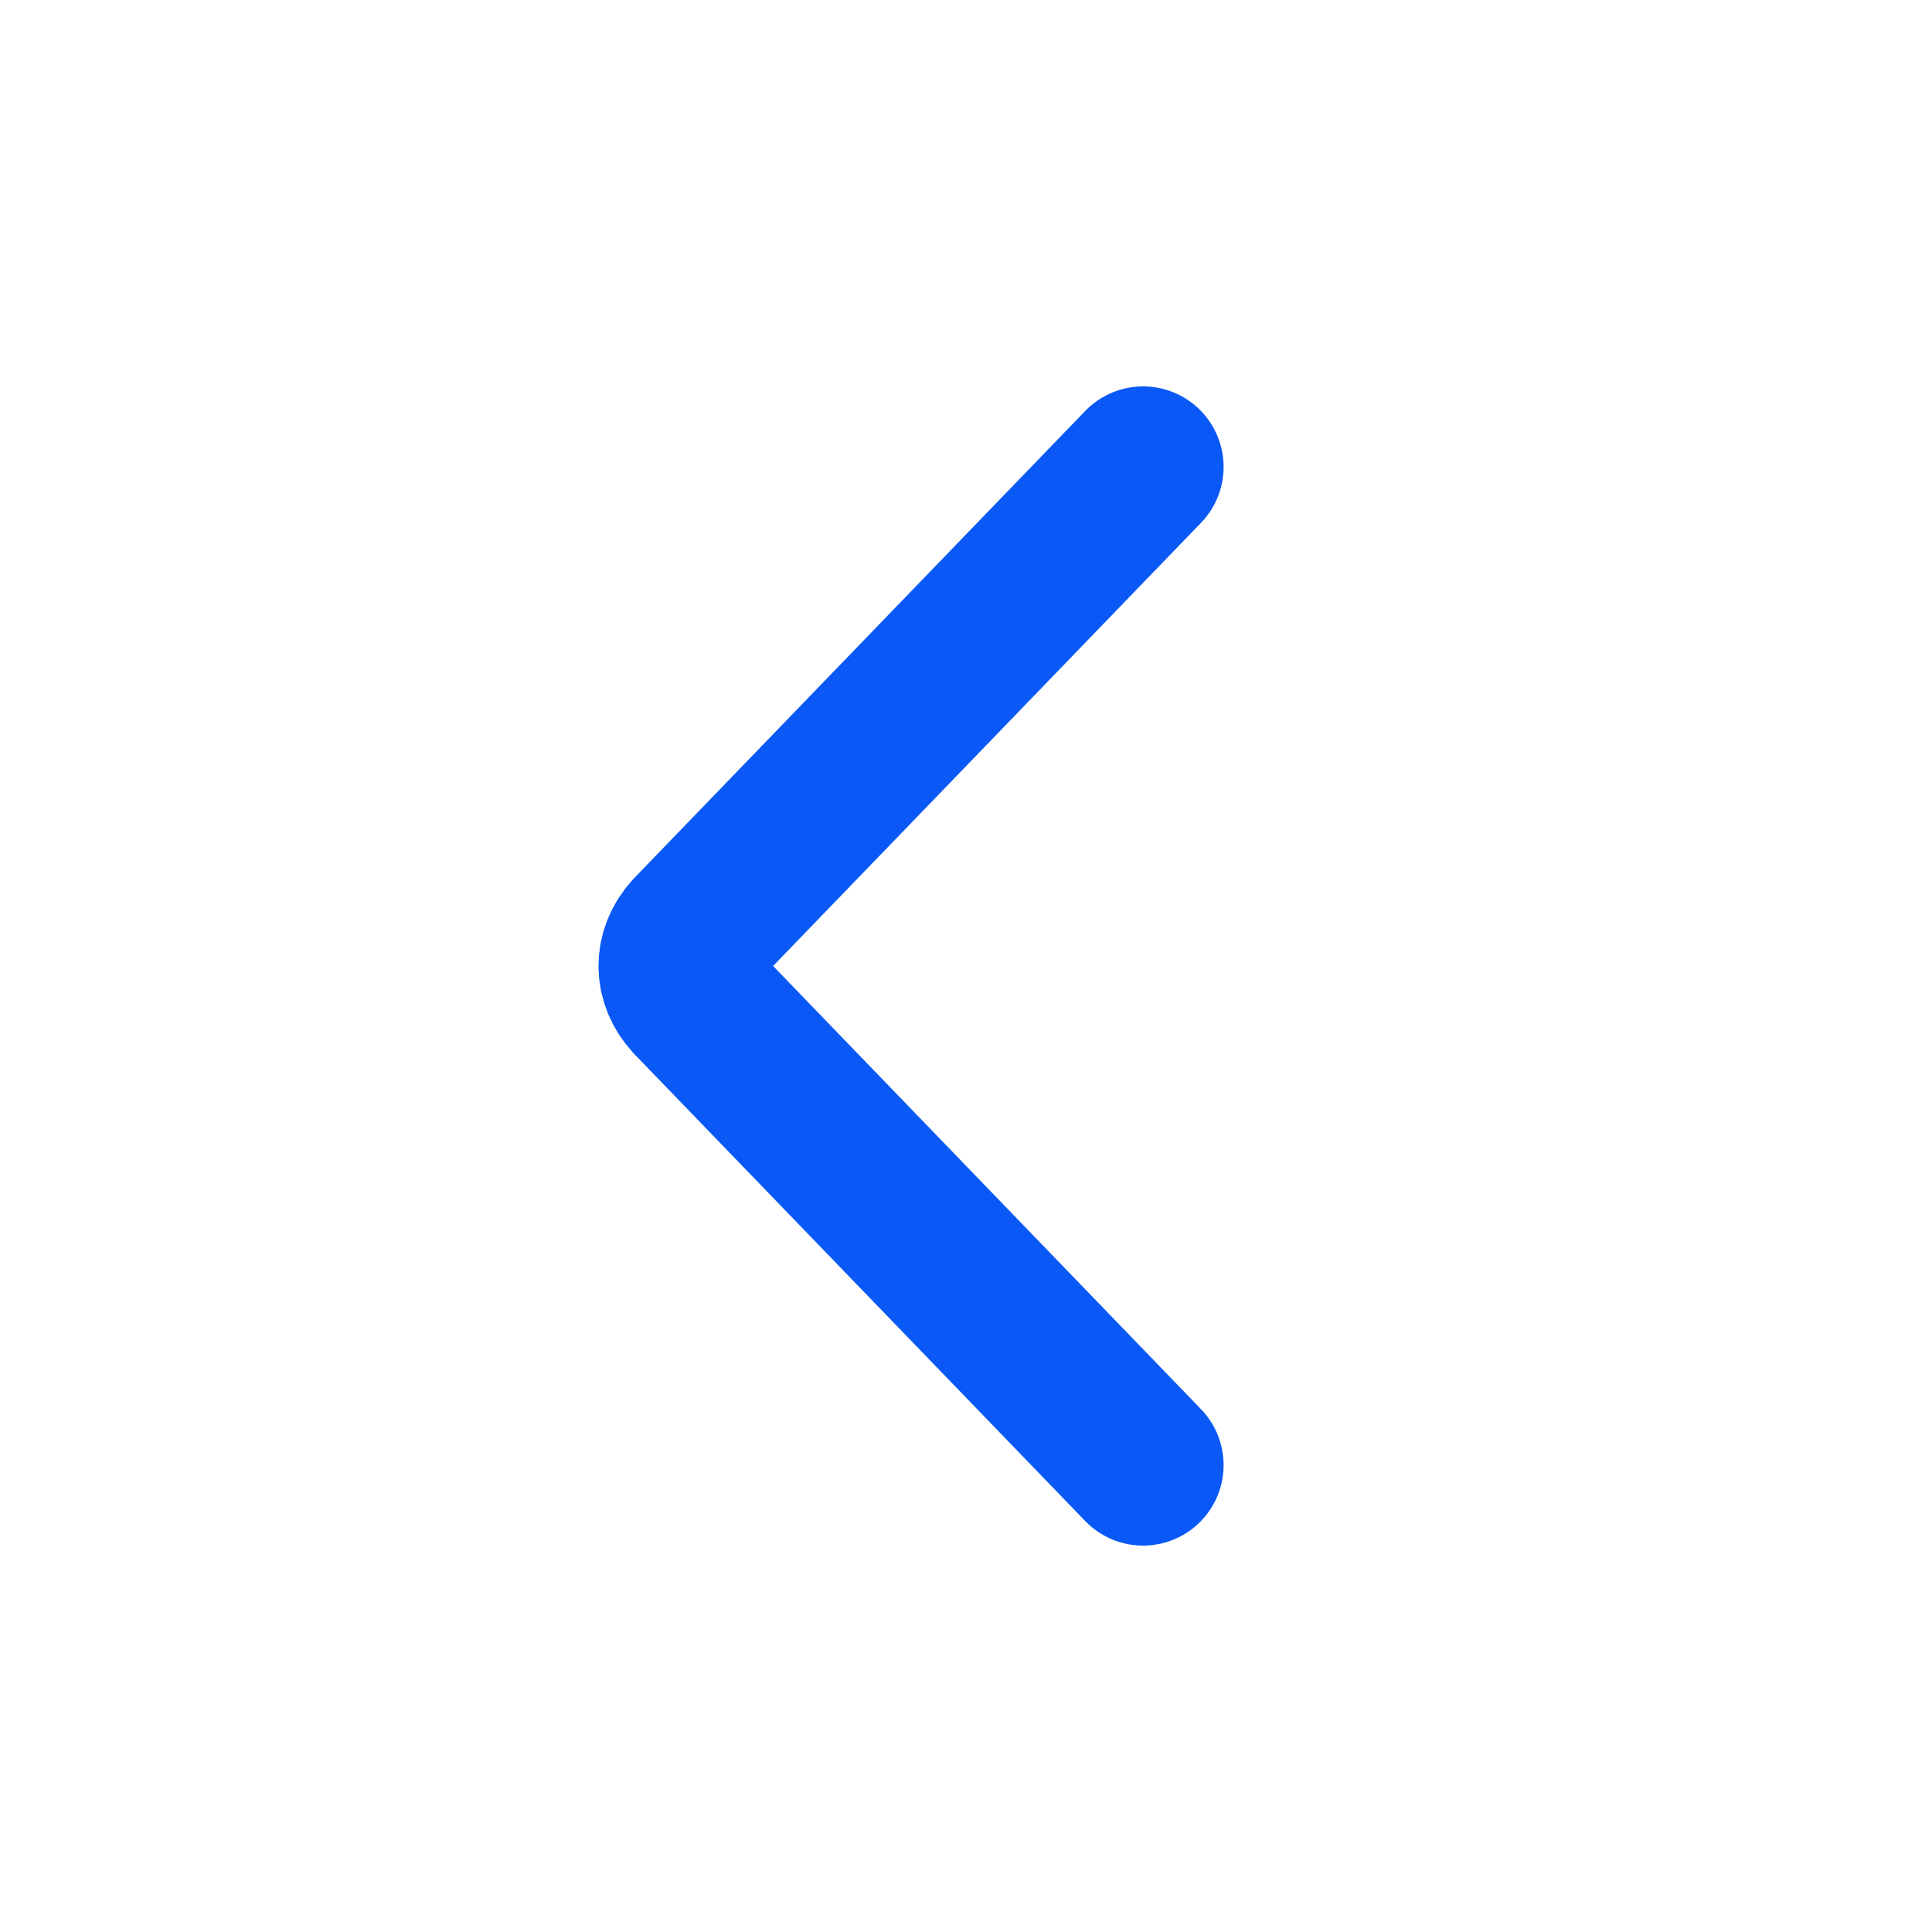
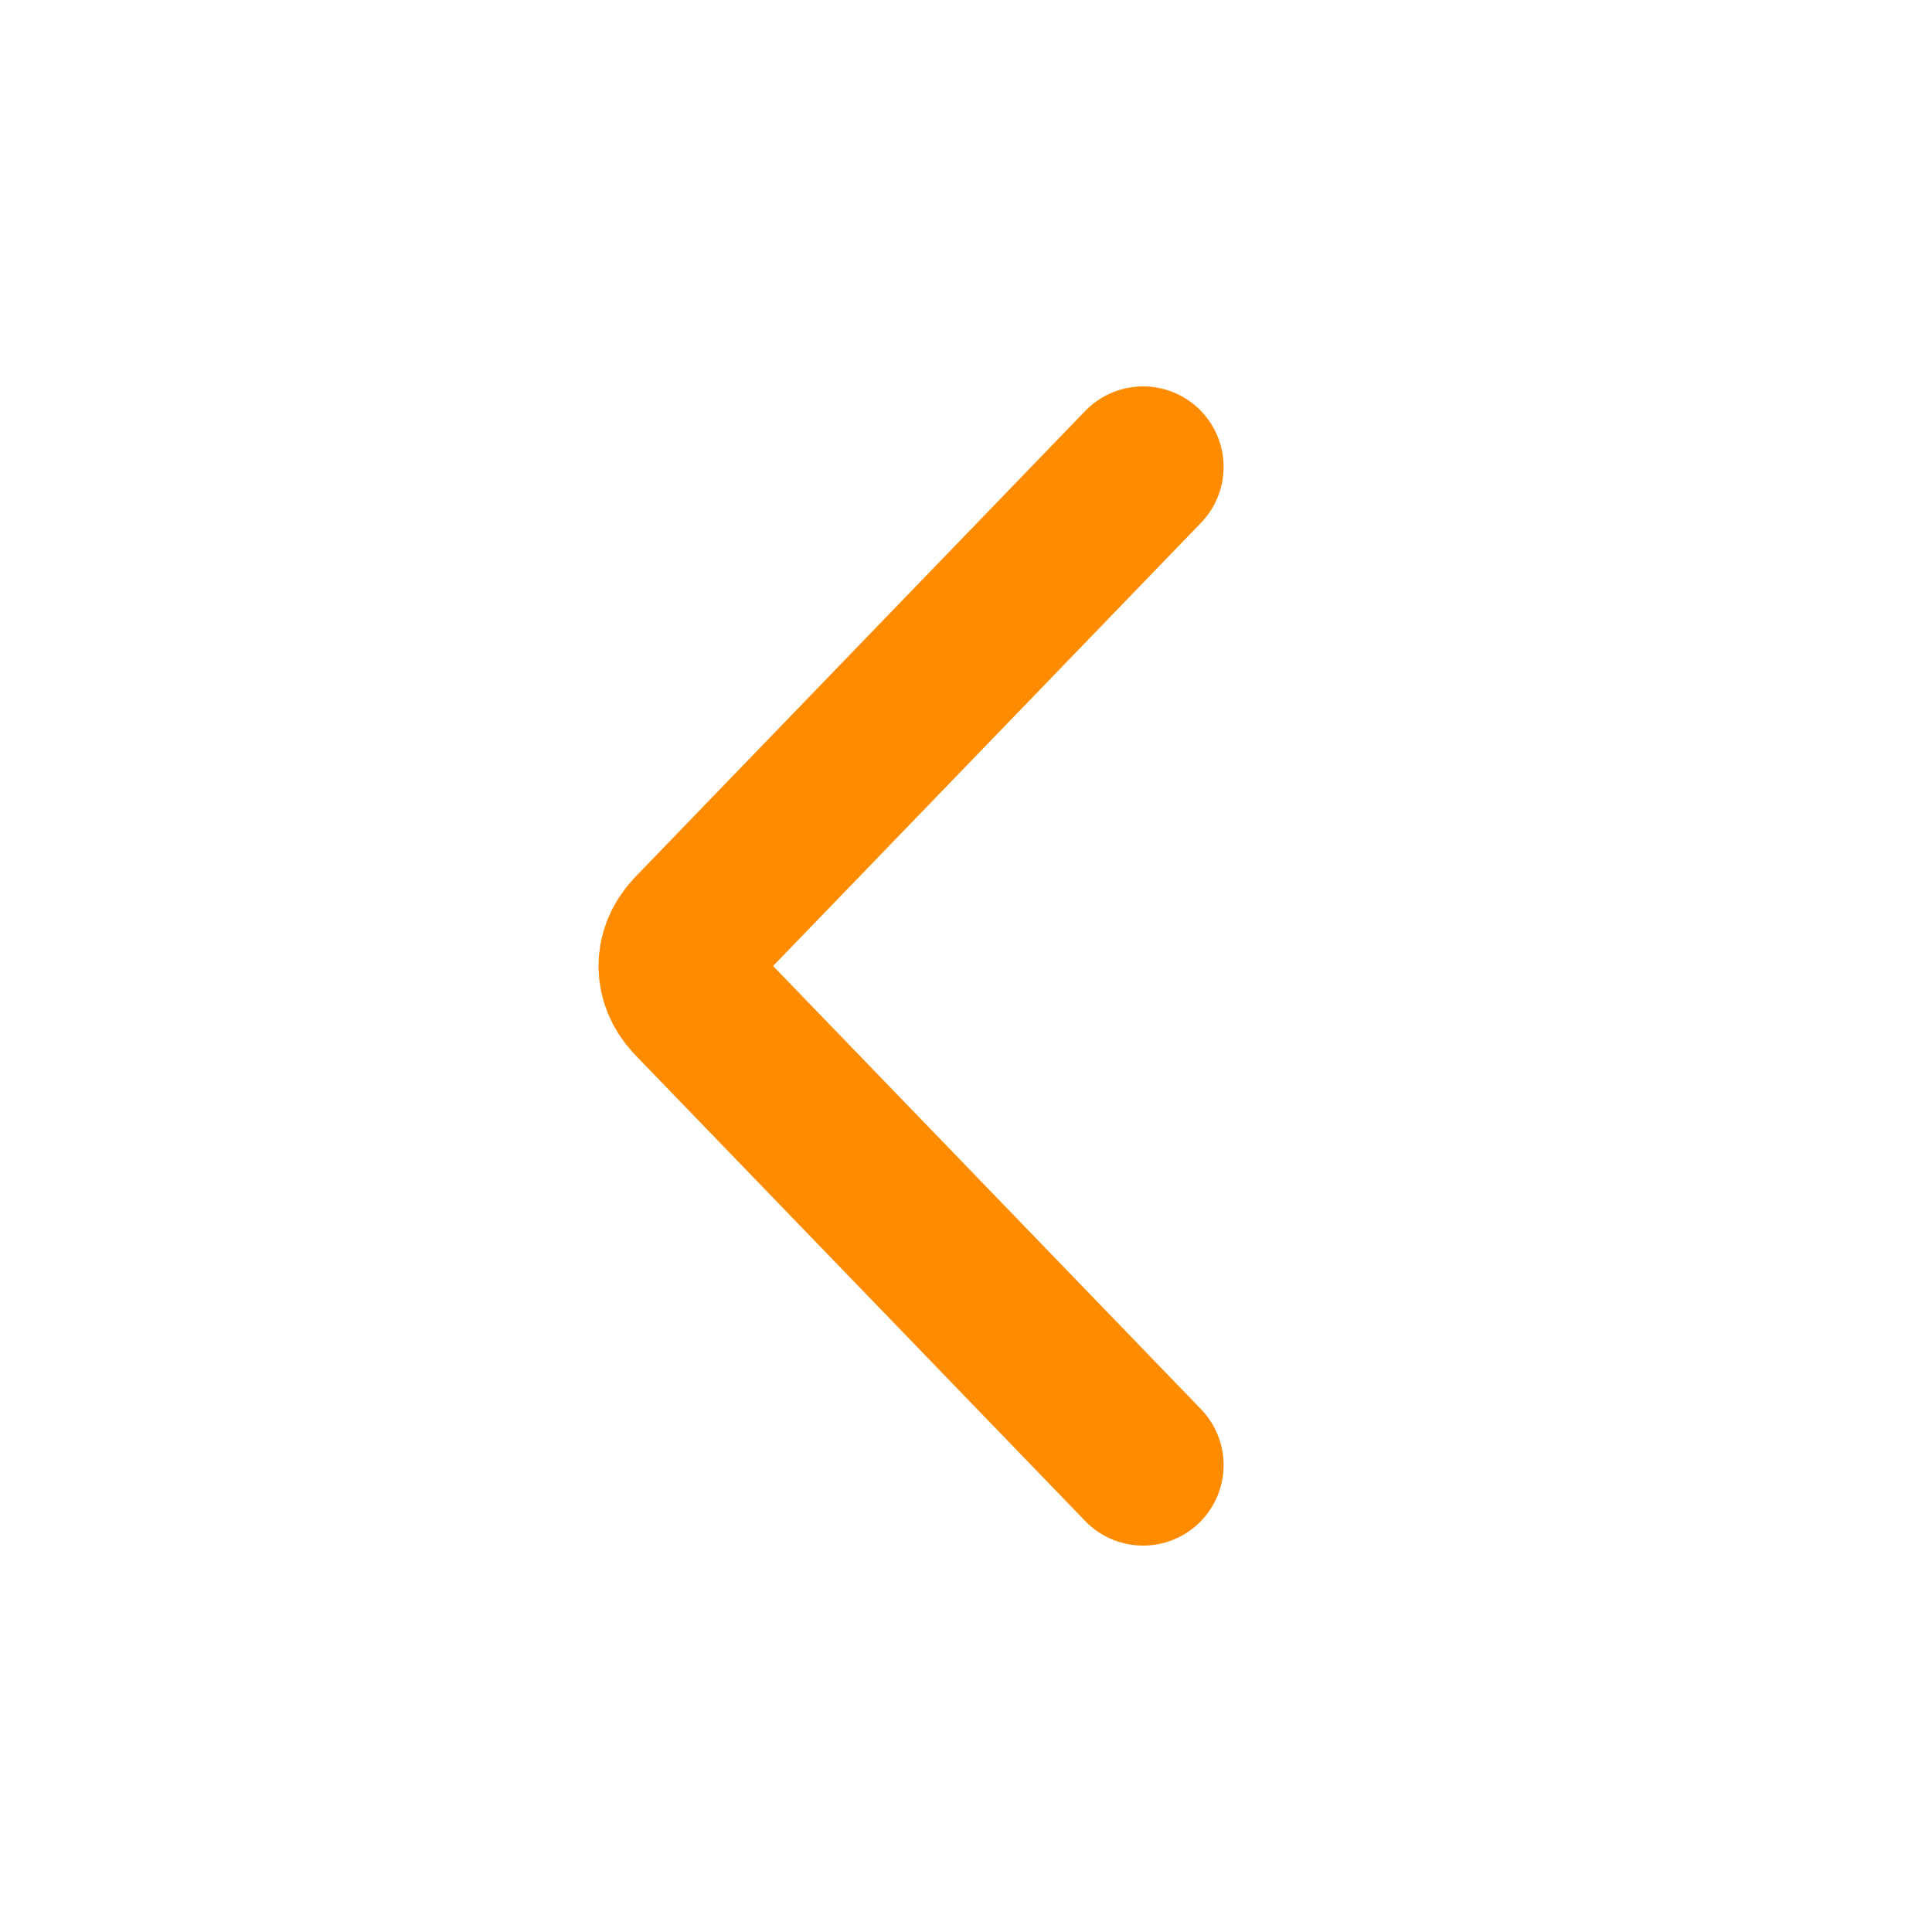
<svg xmlns="http://www.w3.org/2000/svg" width="24" height="24" viewBox="0 0 24 24" fill="none">
-   <path d="M14.2 5.8L8.6 11.6C8.38 11.84 8.38 12.16 8.6 12.4L14.2 18.2" stroke="#0A59F7" stroke-width="2.0" stroke-linecap="round" stroke-linejoin="round" />
+   <path d="M14.2 5.8L8.6 11.6C8.38 11.84 8.38 12.16 8.6 12.4L14.2 18.2" stroke="#FF8C00" stroke-width="2.0" stroke-linecap="round" stroke-linejoin="round" />
</svg>
